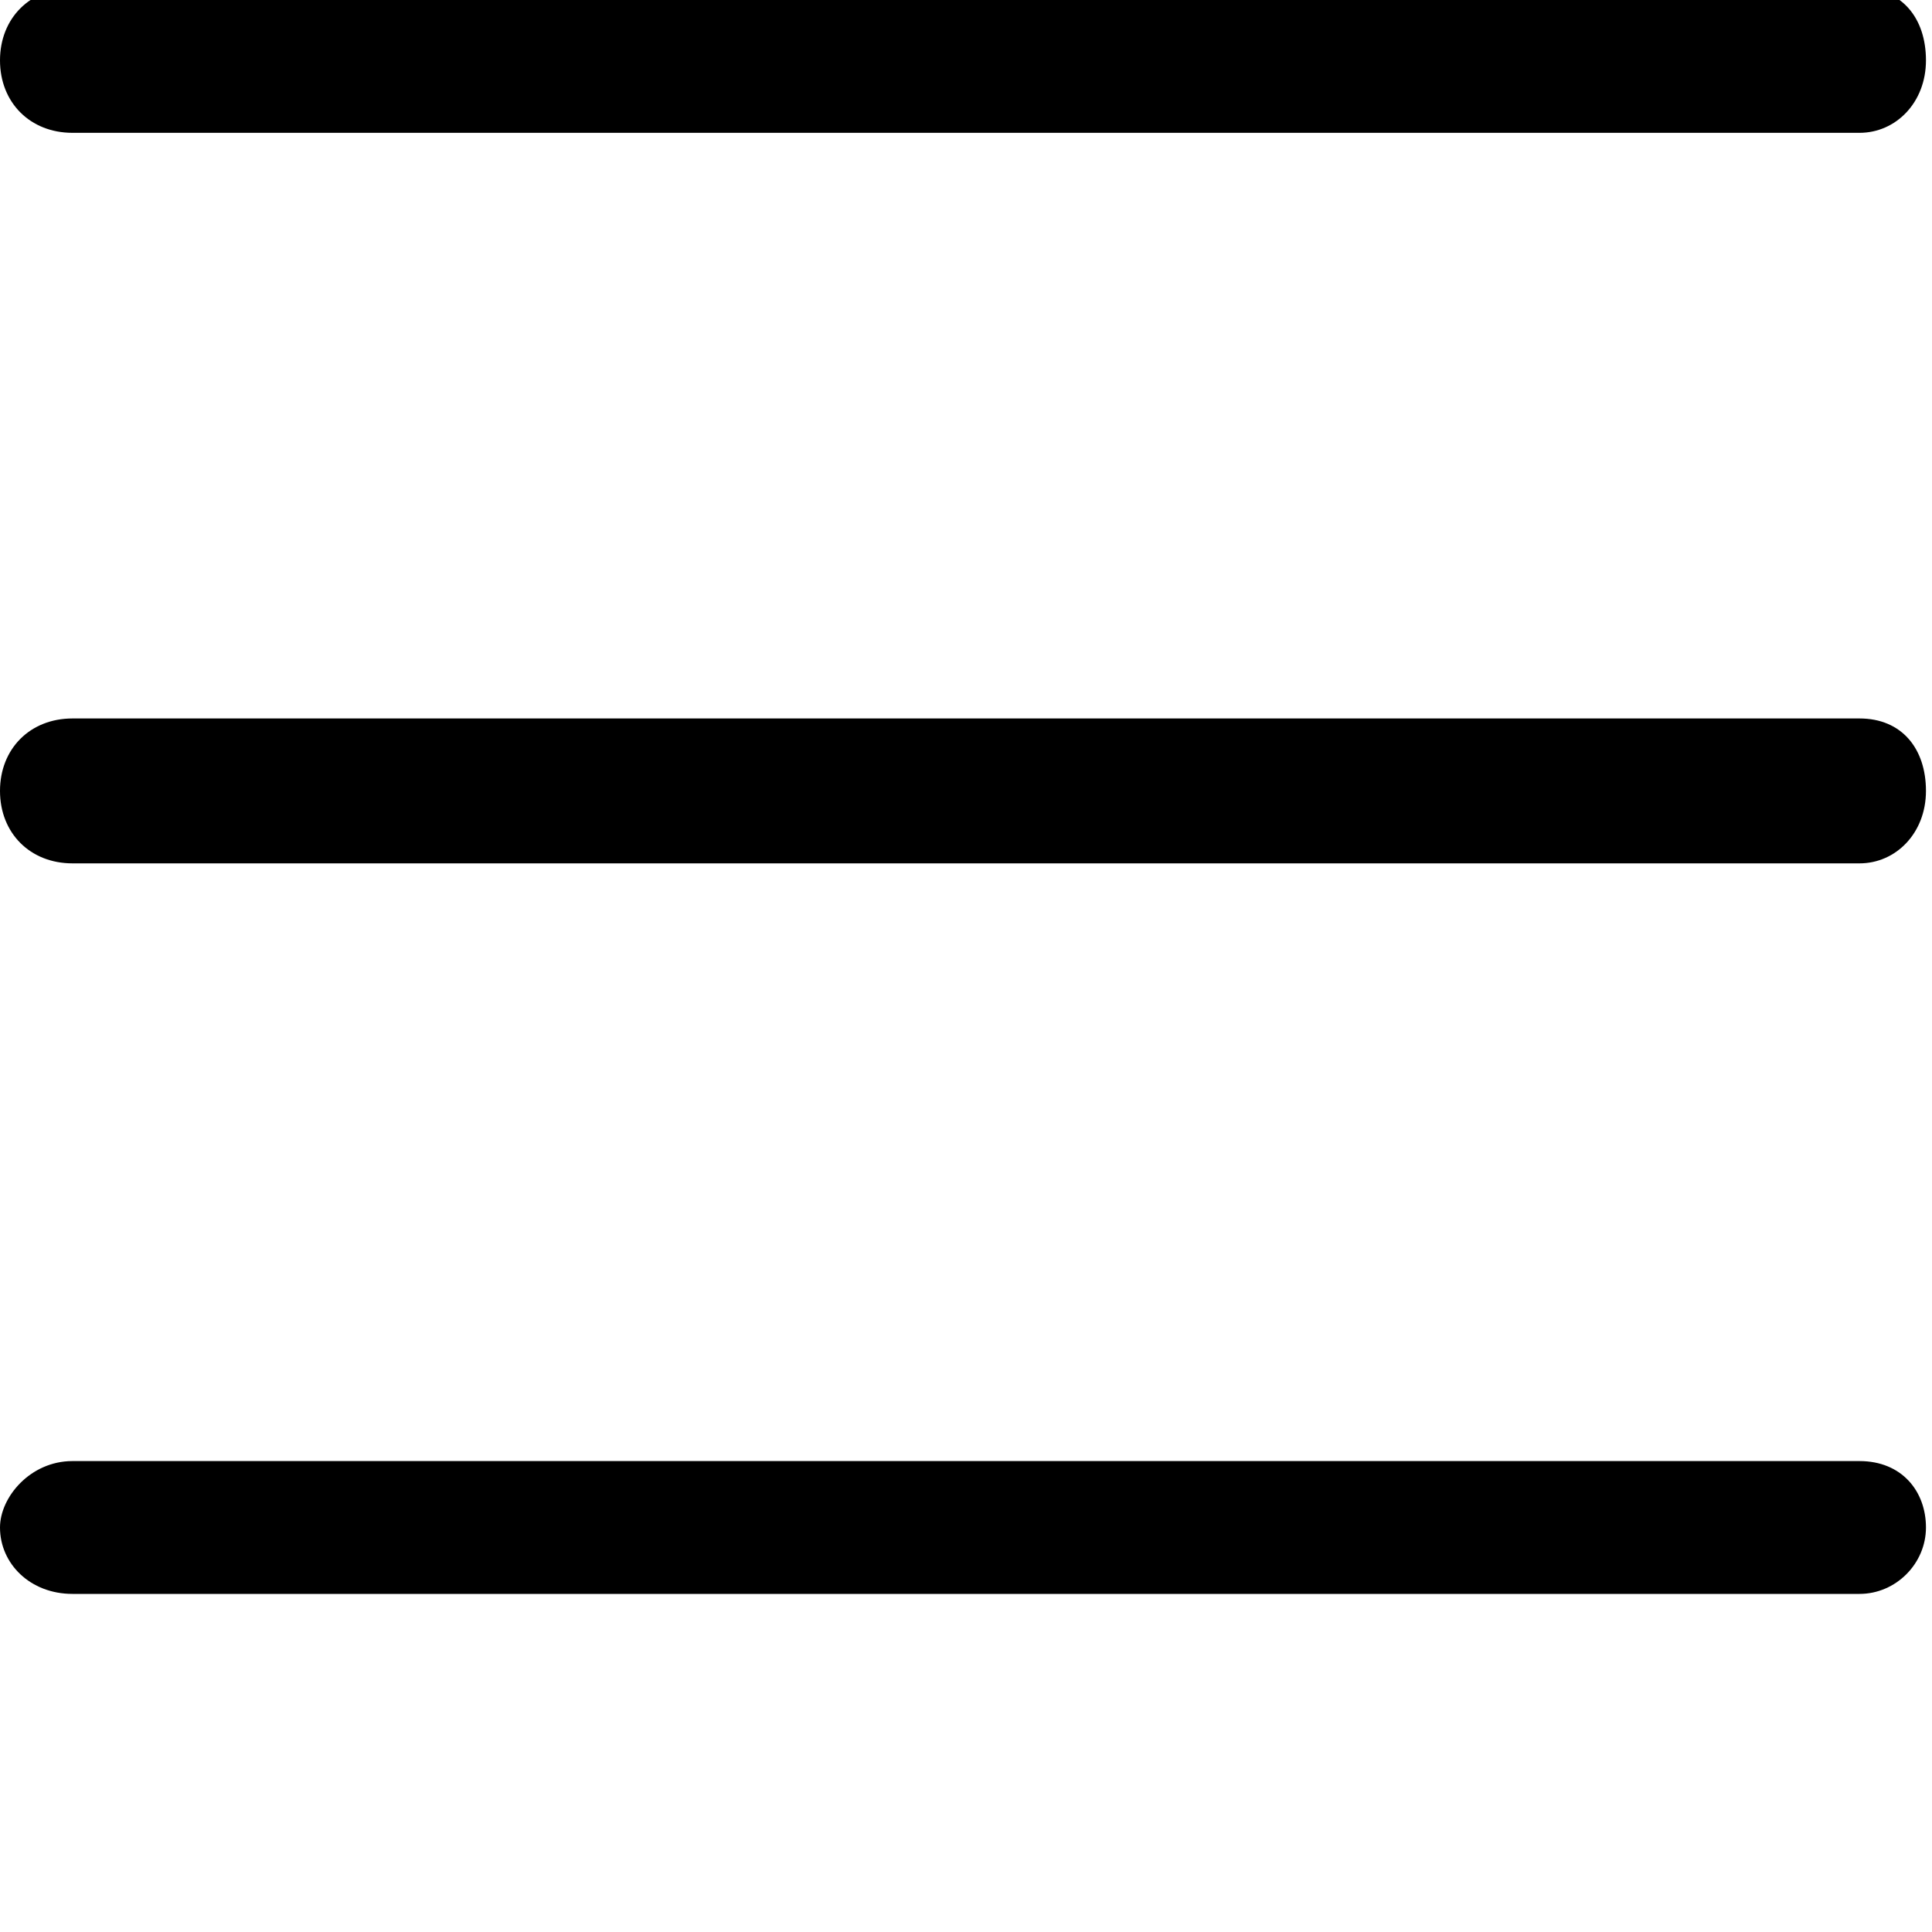
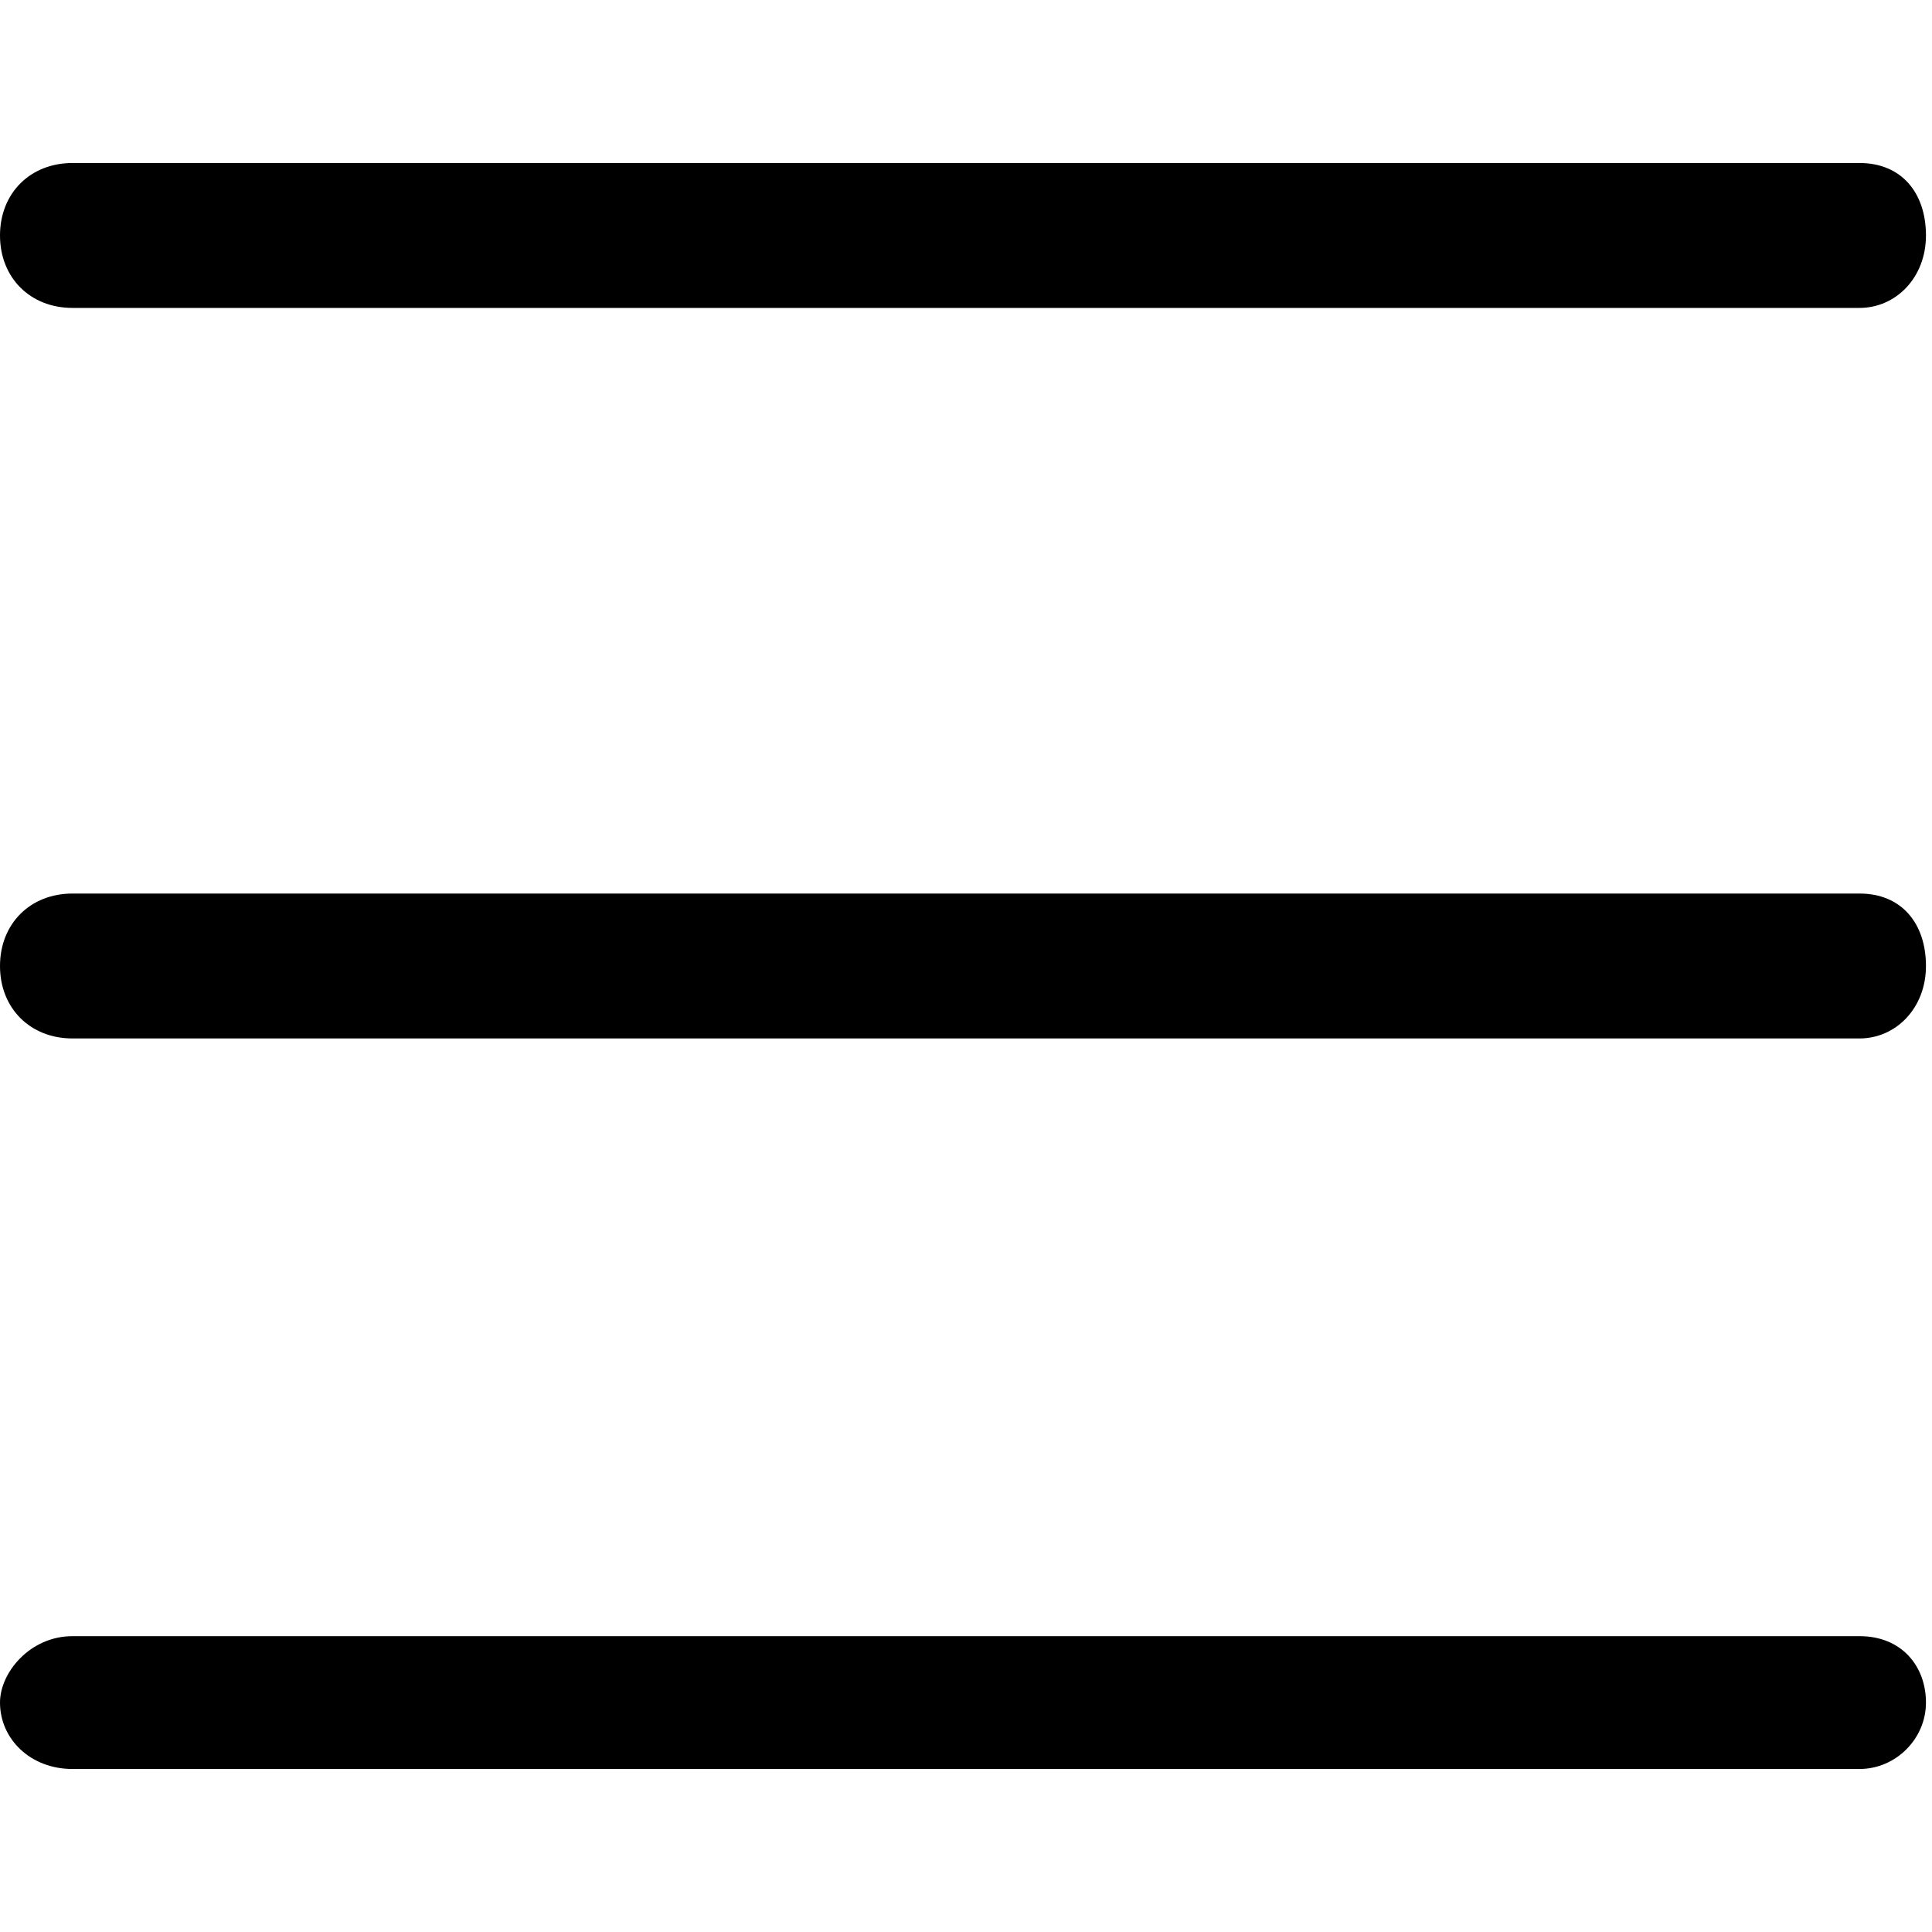
- <svg xmlns="http://www.w3.org/2000/svg" version="1.1" x="0px" y="0px" viewBox="0 0 32 32" style="enable-background:new 0 0 32 32;" xml:space="preserve">
-   <path d="M30.8,26.4H1.2c-0.7,0-1.2-0.5-1.2-1.1c0-0.5,0.5-1.1,1.2-1.1h29.6c0.7,0,1.1,0.5,1.1,1.1C31.9,25.9,31.4,26.4,30.8,26.4z" />
-   <path d="M30.8,14.3H1.2c-0.7,0-1.2-0.5-1.2-1.2s0.5-1.2,1.2-1.2h29.6c0.7,0,1.1,0.5,1.1,1.2S31.4,14.3,30.8,14.3z" />
-   <path d="M30.8,2.2H1.2C0.5,2.2,0,1.7,0,1s0.5-1.2,1.2-1.2h29.6c0.7,0,1.1,0.5,1.1,1.2S31.4,2.2,30.8,2.2z" />
+ <svg xmlns="http://www.w3.org/2000/svg" version="1.1" id="Layer_1" x="0px" y="0px" viewBox="0 0 32 32" style="enable-background:new 0 0 32 32;" xml:space="preserve">
+   <g>
+     <path d="M30.8,29.3H1.2c-0.7,0-1.2-0.5-1.2-1.1c0-0.5,0.5-1.1,1.2-1.1h29.6c0.7,0,1.1,0.5,1.1,1.1C31.9,28.8,31.4,29.3,30.8,29.3z" />
+     <path d="M30.8,17.2H1.2C0.5,17.2,0,16.7,0,16c0-0.7,0.5-1.2,1.2-1.2h29.6c0.7,0,1.1,0.5,1.1,1.2C31.9,16.7,31.4,17.2,30.8,17.2z" />
+     <path d="M30.8,5.1H1.2C0.5,5.1,0,4.6,0,3.9s0.5-1.2,1.2-1.2h29.6c0.7,0,1.1,0.5,1.1,1.2S31.4,5.1,30.8,5.1z" />
+   </g>
</svg>
